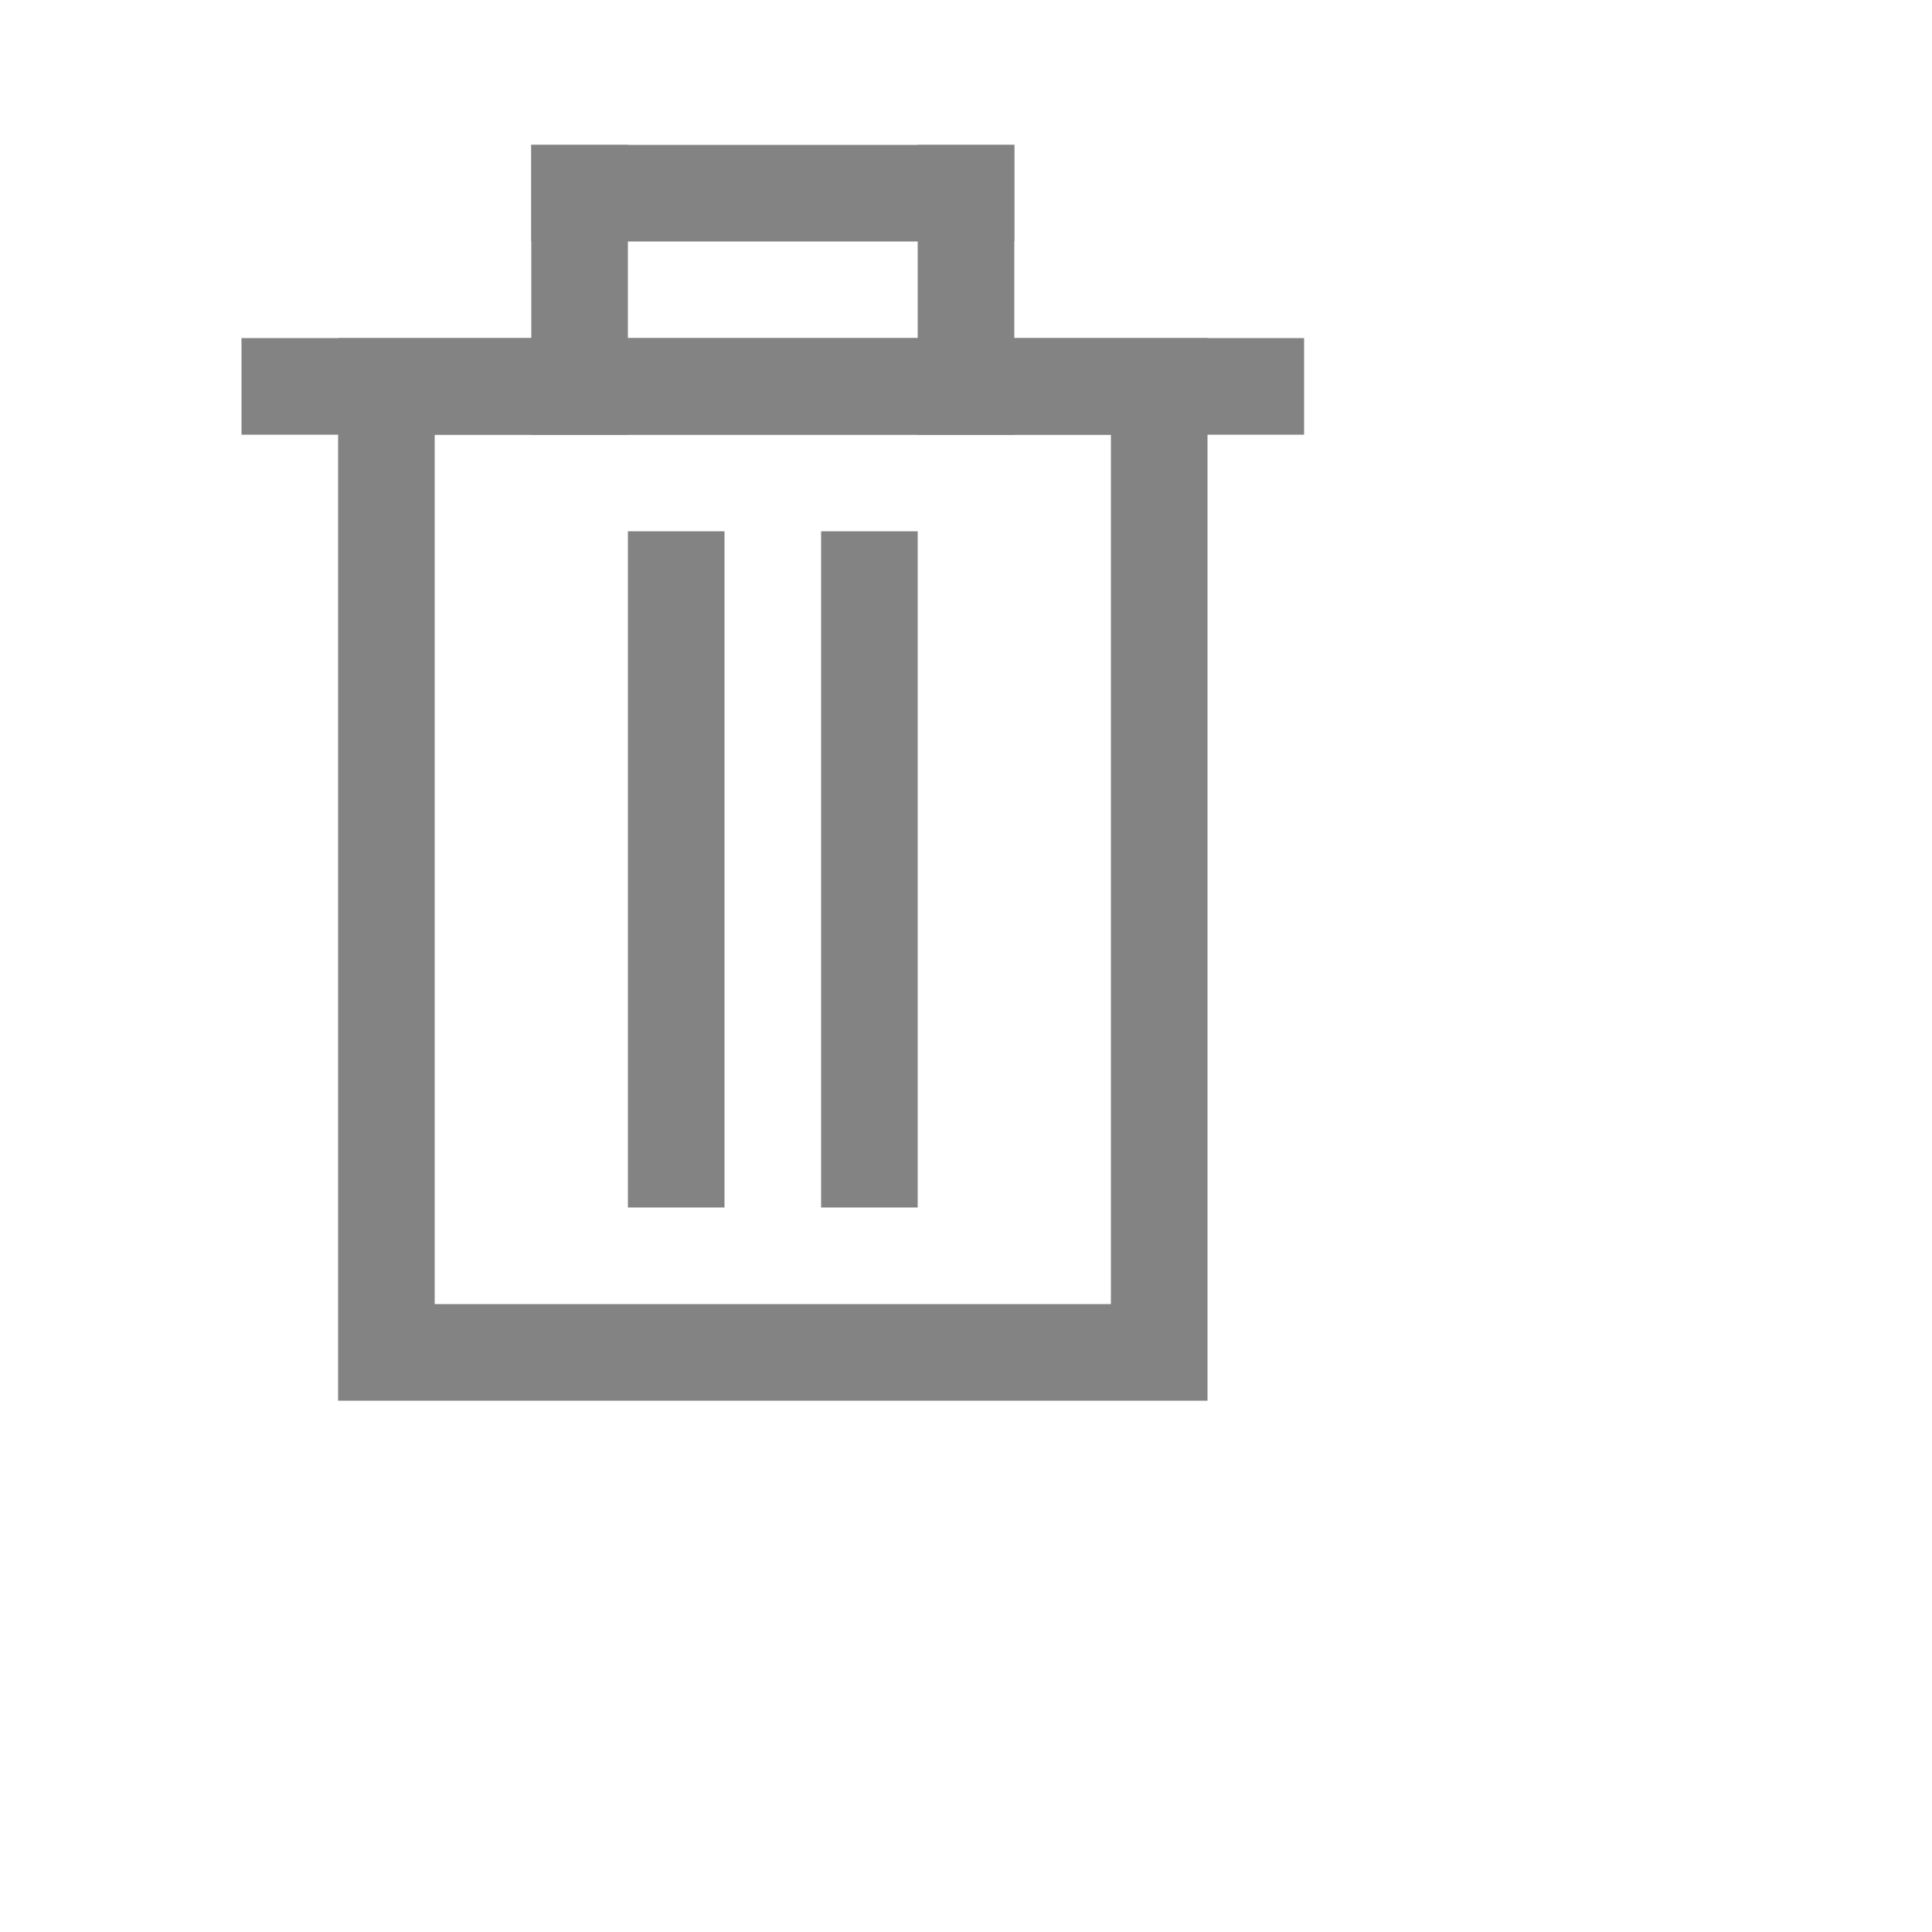
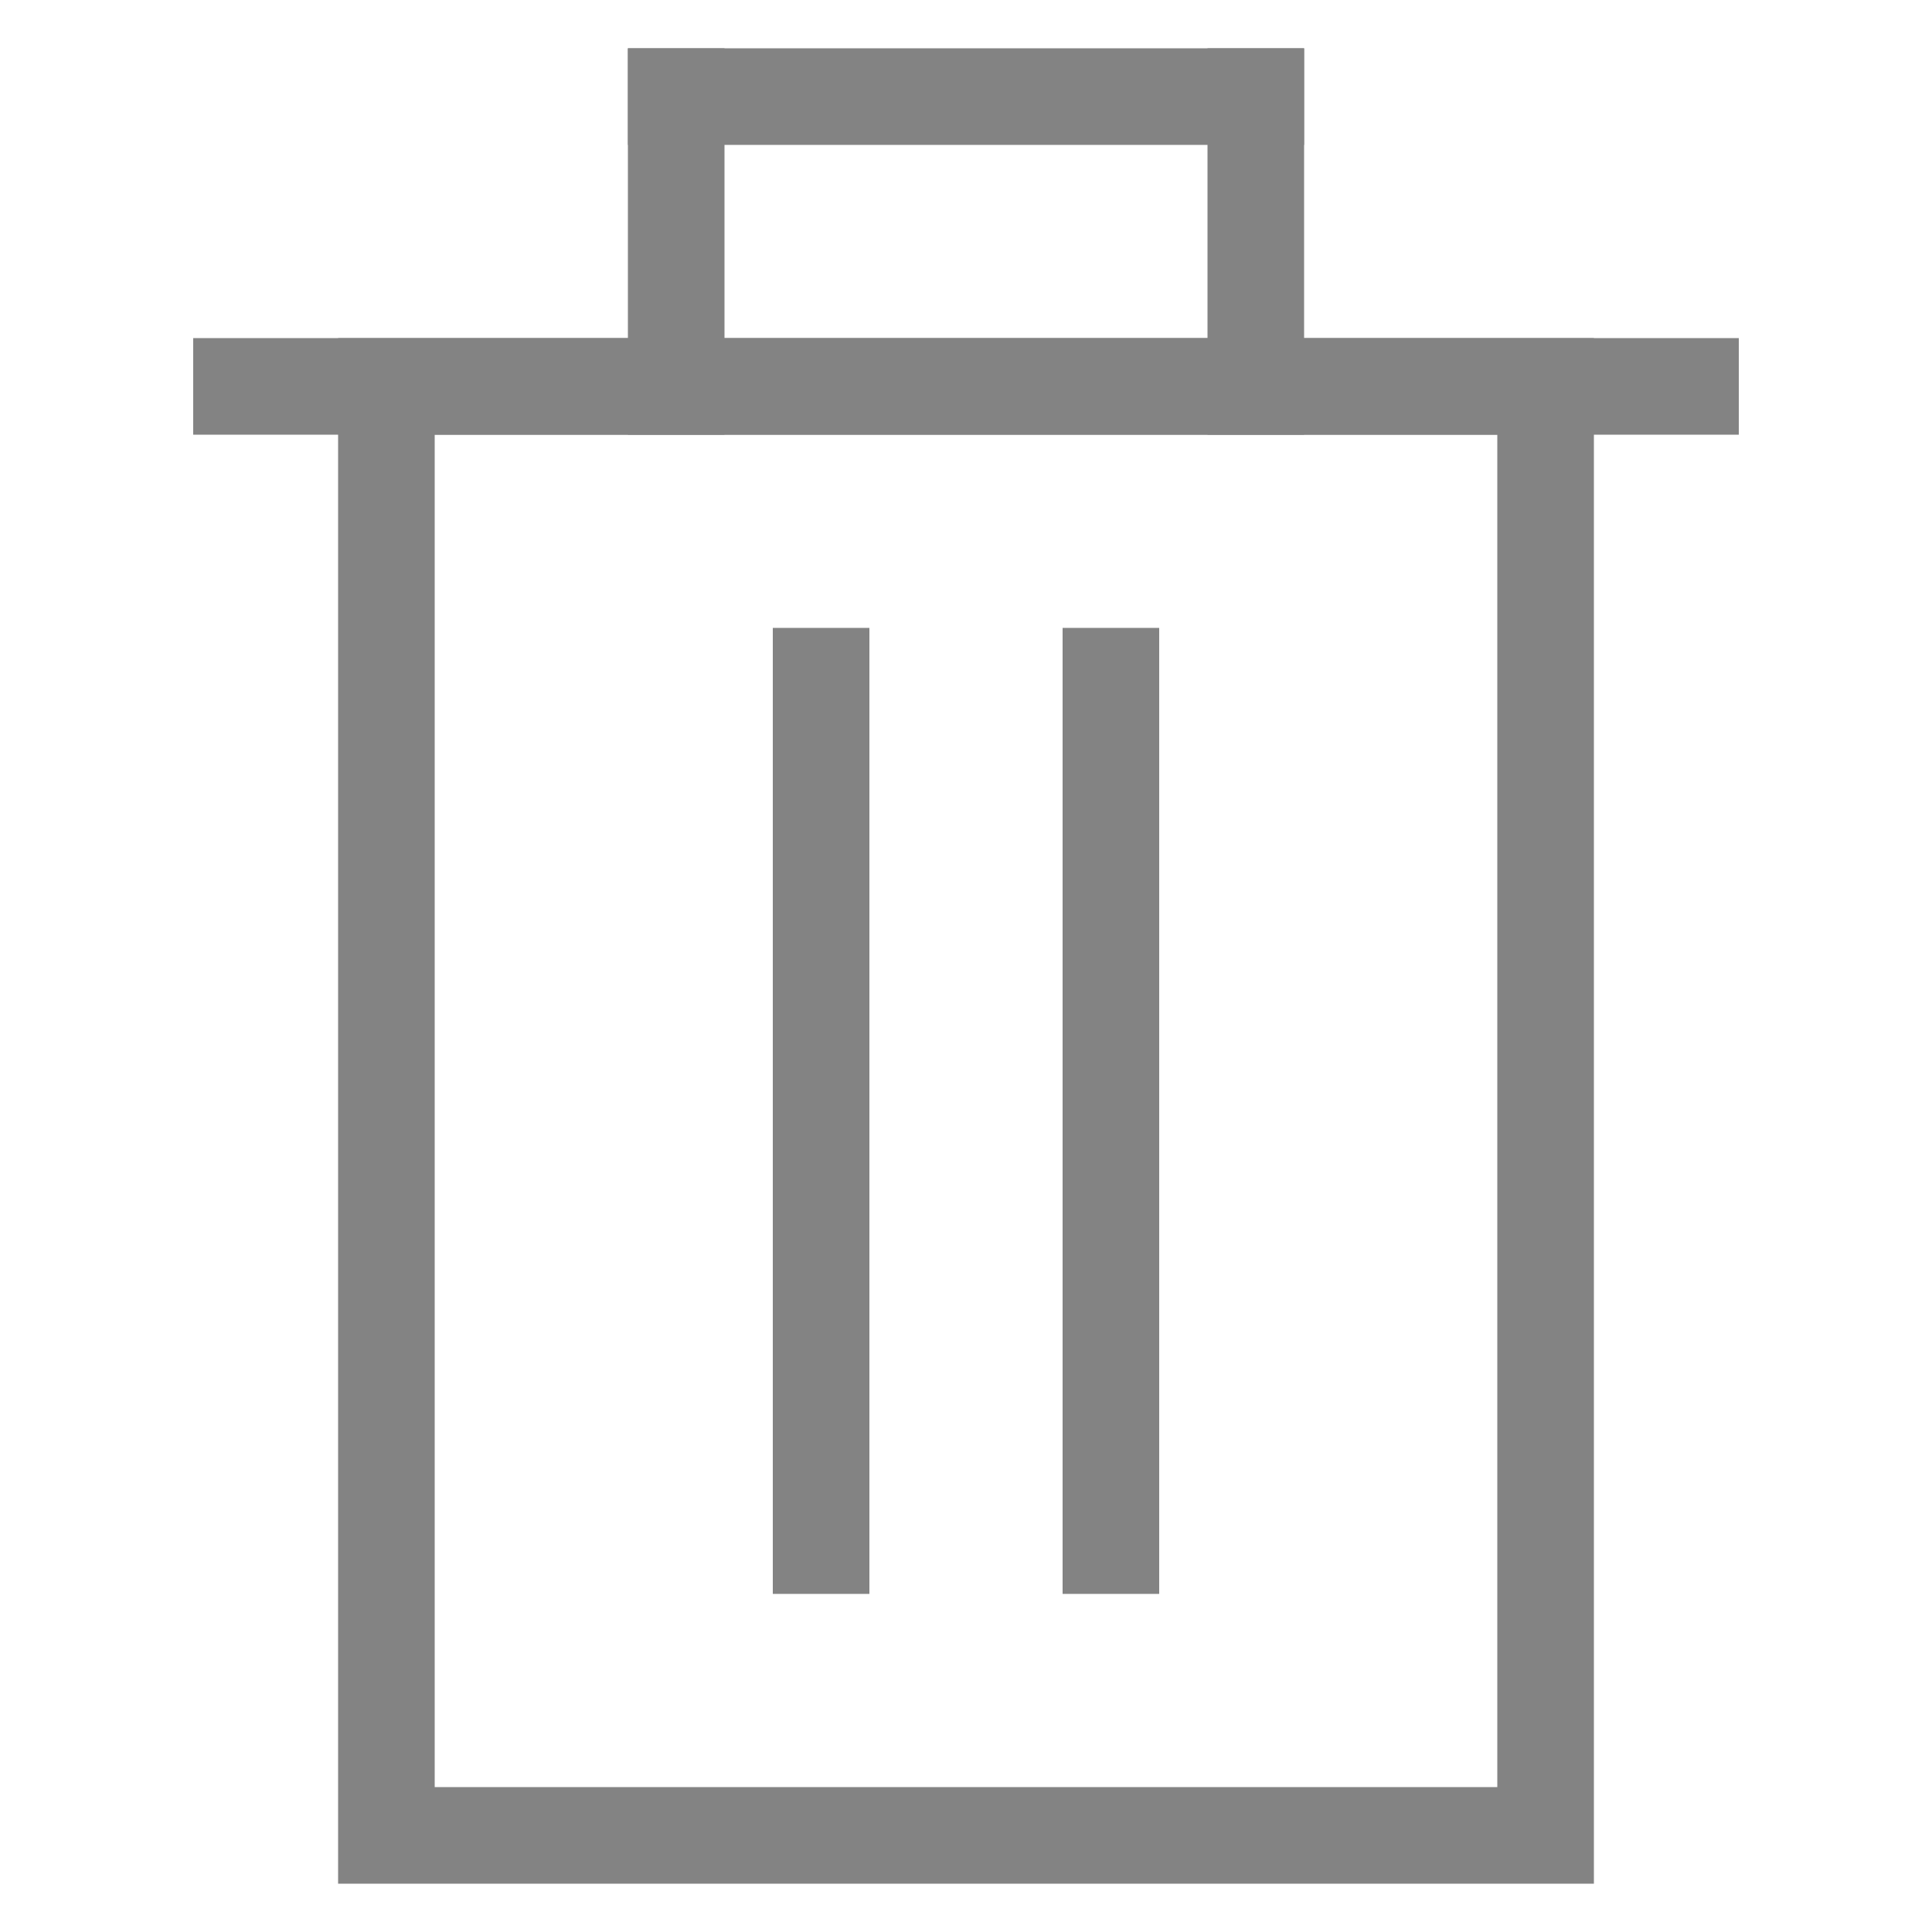
<svg xmlns="http://www.w3.org/2000/svg" width="20" height="20" viewBox="0 0 20 20">
  <g stroke="#838383" stroke-width="1" fill="none" stroke-linecap="square" stroke-linejoin="miter">
-     <line x1="6" y1="2" x2="10" y2="2" />
-     <line x1="6" y1="2" x2="6" y2="4" />
-     <line x1="10" y1="2" x2="10" y2="4" />
-     <line x1="3" y1="4" x2="13" y2="4" />
-     <rect x="4" y="4" width="8" height="10" />
-     <line x1="7" y1="6" x2="7" y2="12" />
-     <line x1="9" y1="6" x2="9" y2="12" />
+     <line x1="7" y1="1" x2="13" y2="1" />
+     <line x1="7" y1="1" x2="7" y2="4" />
+     <line x1="13" y1="1" x2="13" y2="4" />
+     <line x1="2.5" y1="4" x2="17.5" y2="4" />
+     <rect x="4" y="4" width="12" height="15" />
+     <line x1="8.5" y1="7" x2="8.5" y2="16" />
+     <line x1="11.5" y1="7" x2="11.5" y2="16" />
  </g>
</svg>
